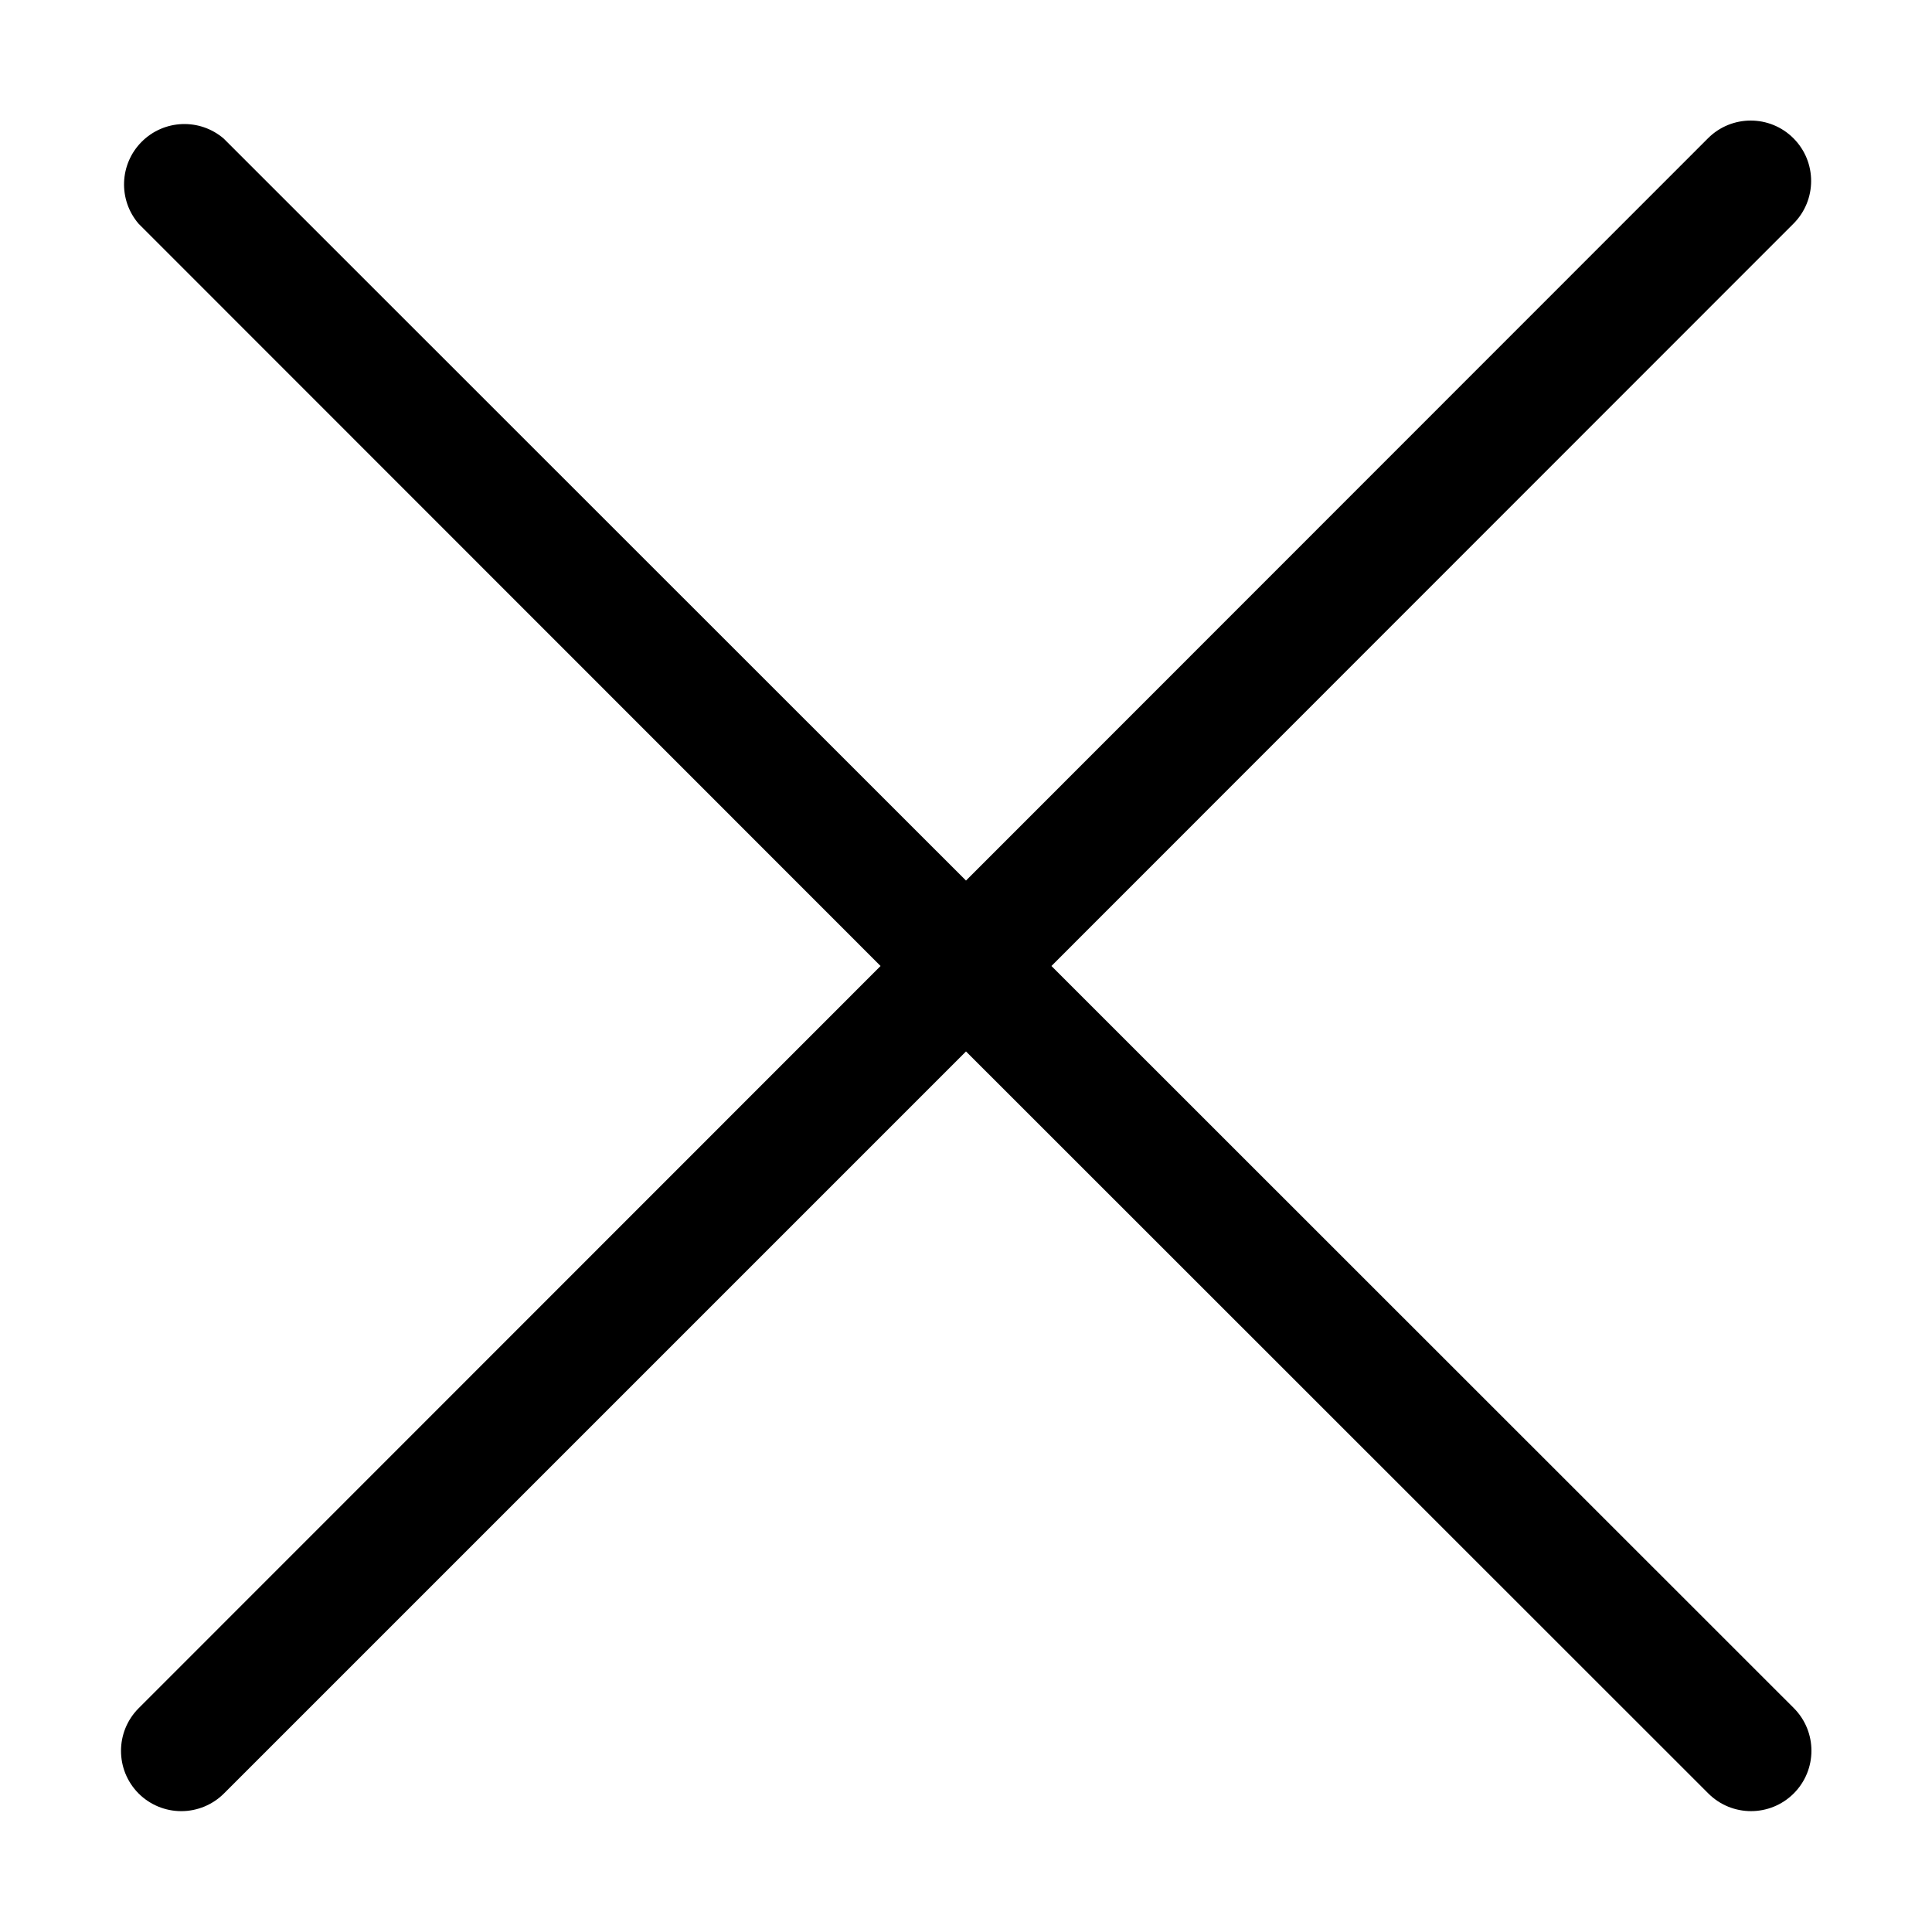
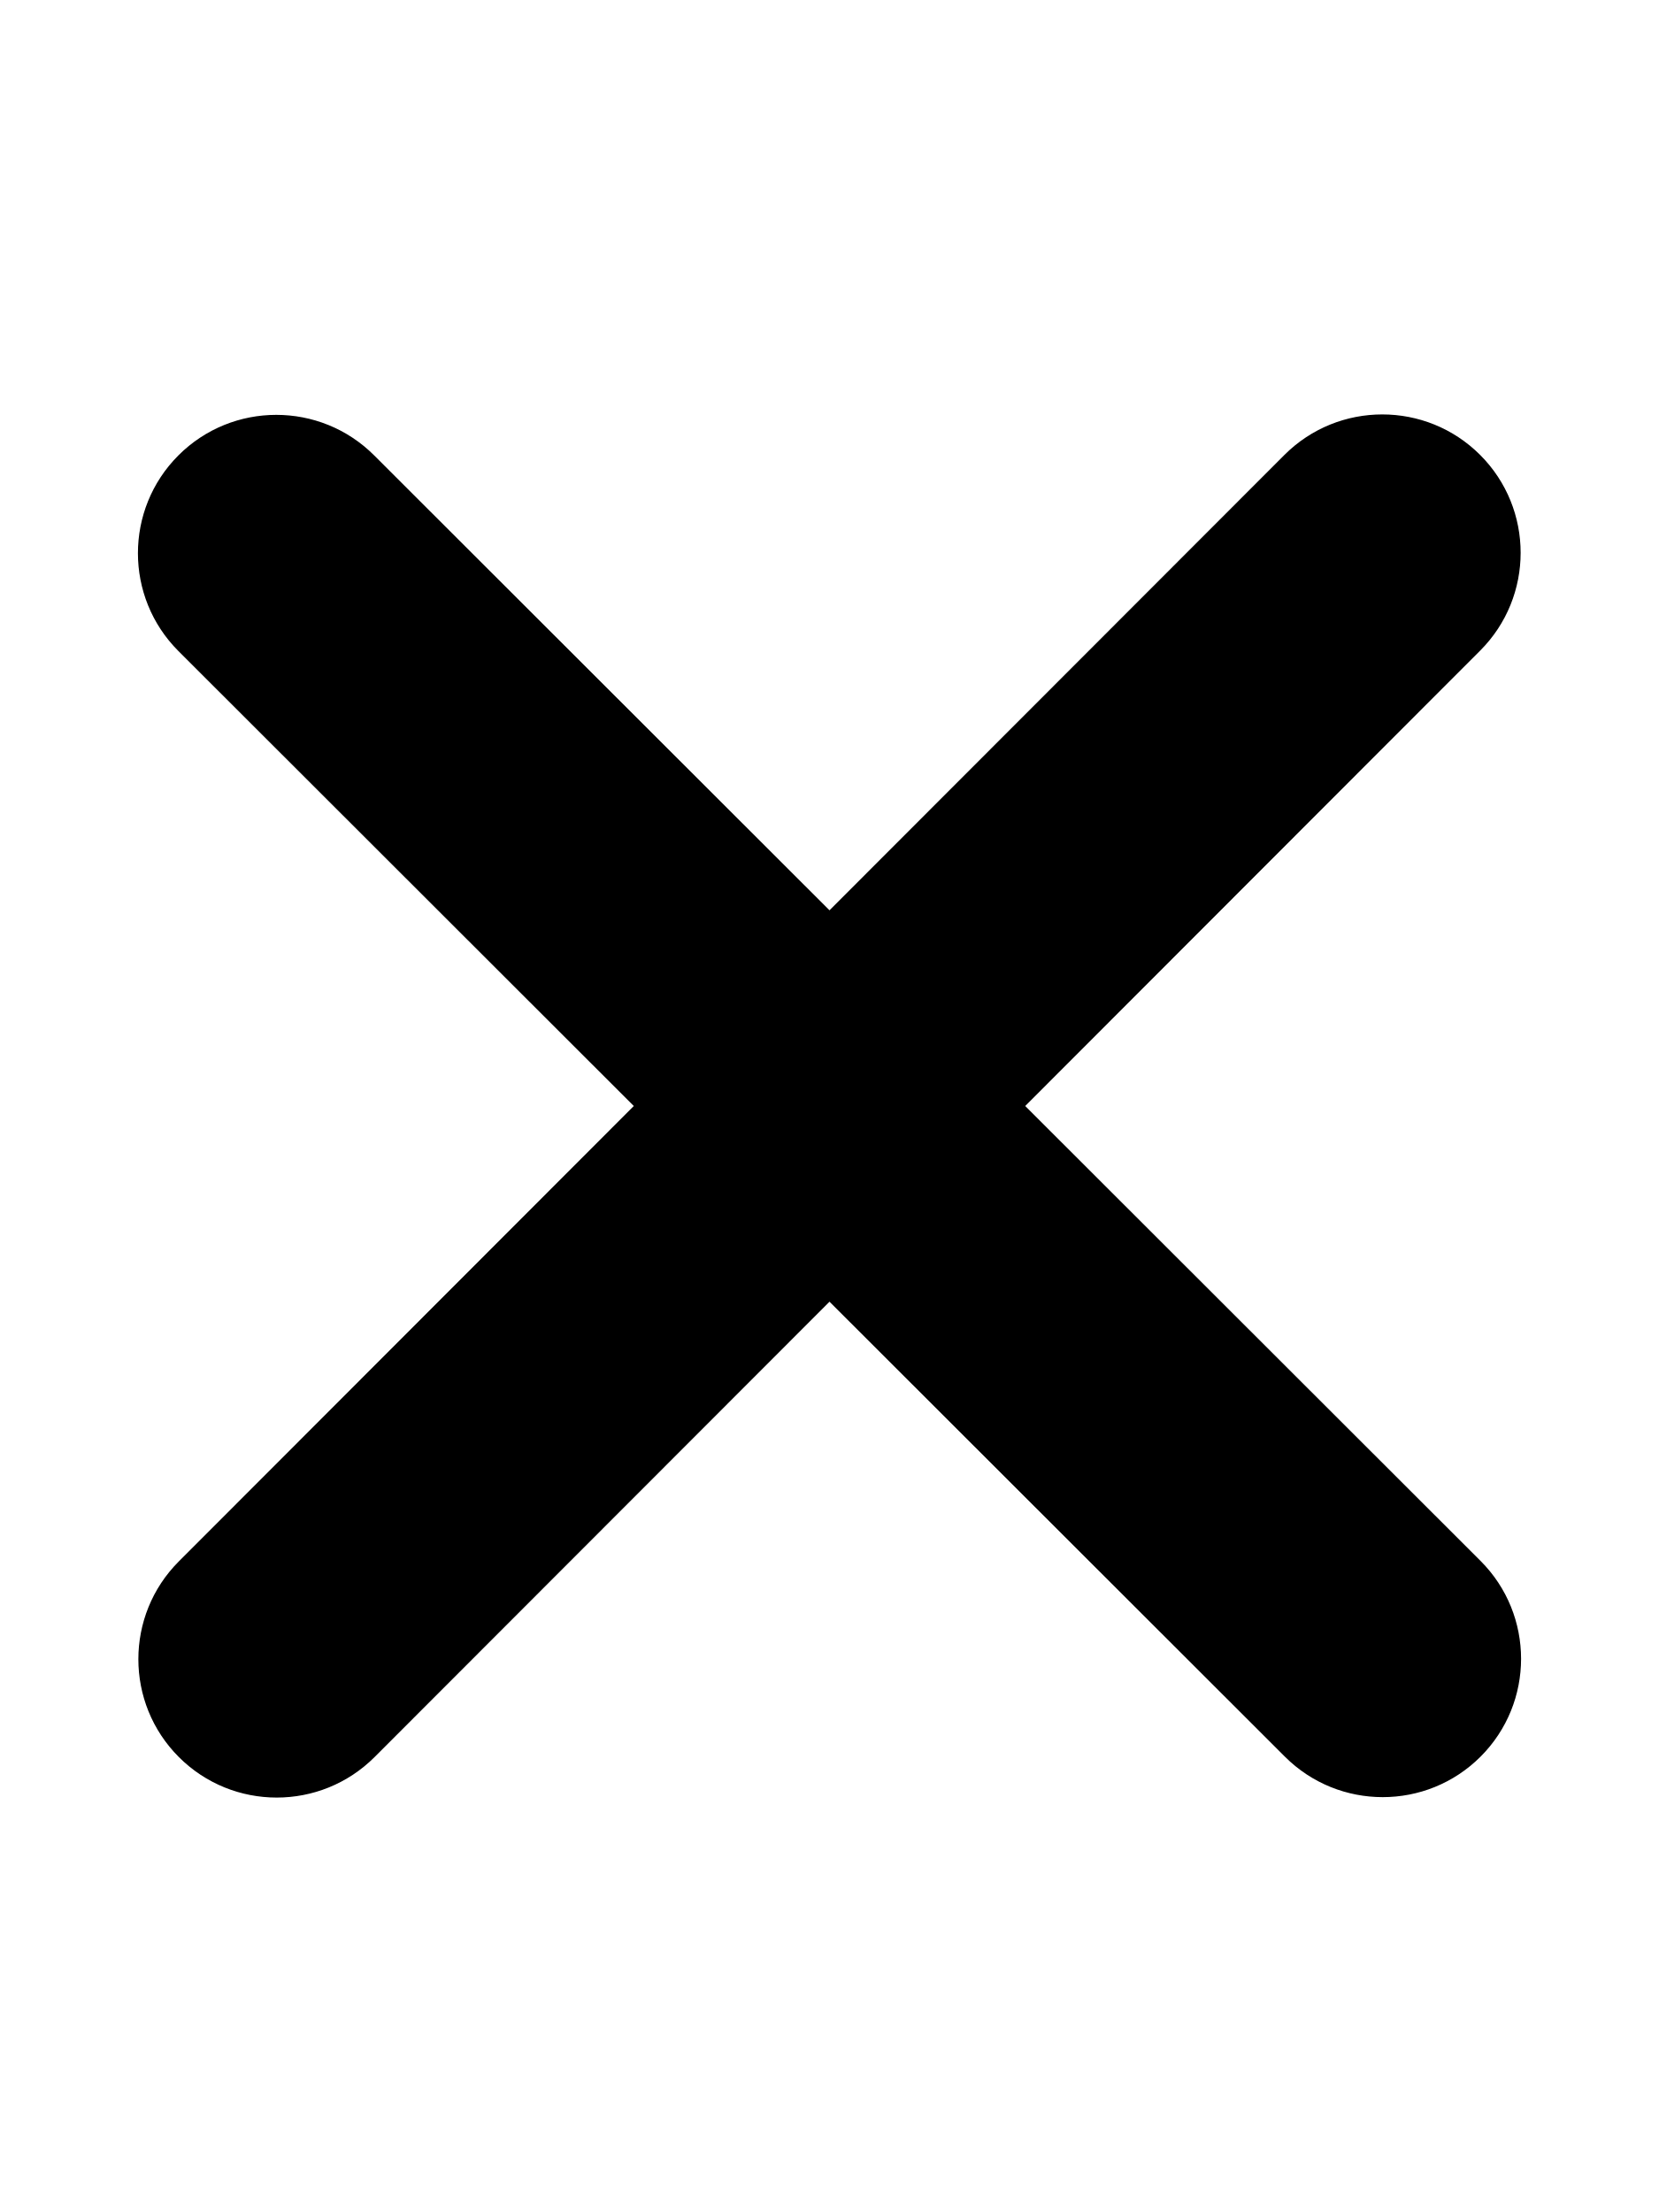
- <svg xmlns="http://www.w3.org/2000/svg" id="Icons" height="512" viewBox="0 0 64 64" width="512">
-   <path d="m4.59 59.41a2 2 0 0 0 2.83 0l24.58-24.58 24.59 24.58a2 2 0 0 0 2.83-2.83l-24.59-24.58 24.58-24.59a2 2 0 0 0 -2.83-2.83l-24.58 24.59-24.59-24.58a2 2 0 0 0 -2.82 2.82l24.58 24.59-24.58 24.59a2 2 0 0 0 0 2.82z" />
+ <svg xmlns="http://www.w3.org/2000/svg" viewBox="0 0 384 512">
+   <path d="M342.6 150.6c12.5-12.5 12.5-32.8 0-45.3s-32.8-12.5-45.3 0L192 210.7 86.6 105.4c-12.5-12.5-32.8-12.5-45.3 0s-12.5 32.8 0 45.3L146.7 256 41.4 361.4c-12.5 12.5-12.5 32.8 0 45.3s32.8 12.5 45.3 0L192 301.3 297.4 406.6c12.5 12.5 32.8 12.5 45.3 0s12.5-32.8 0-45.3L237.3 256 342.6 150.6z" />
</svg>
